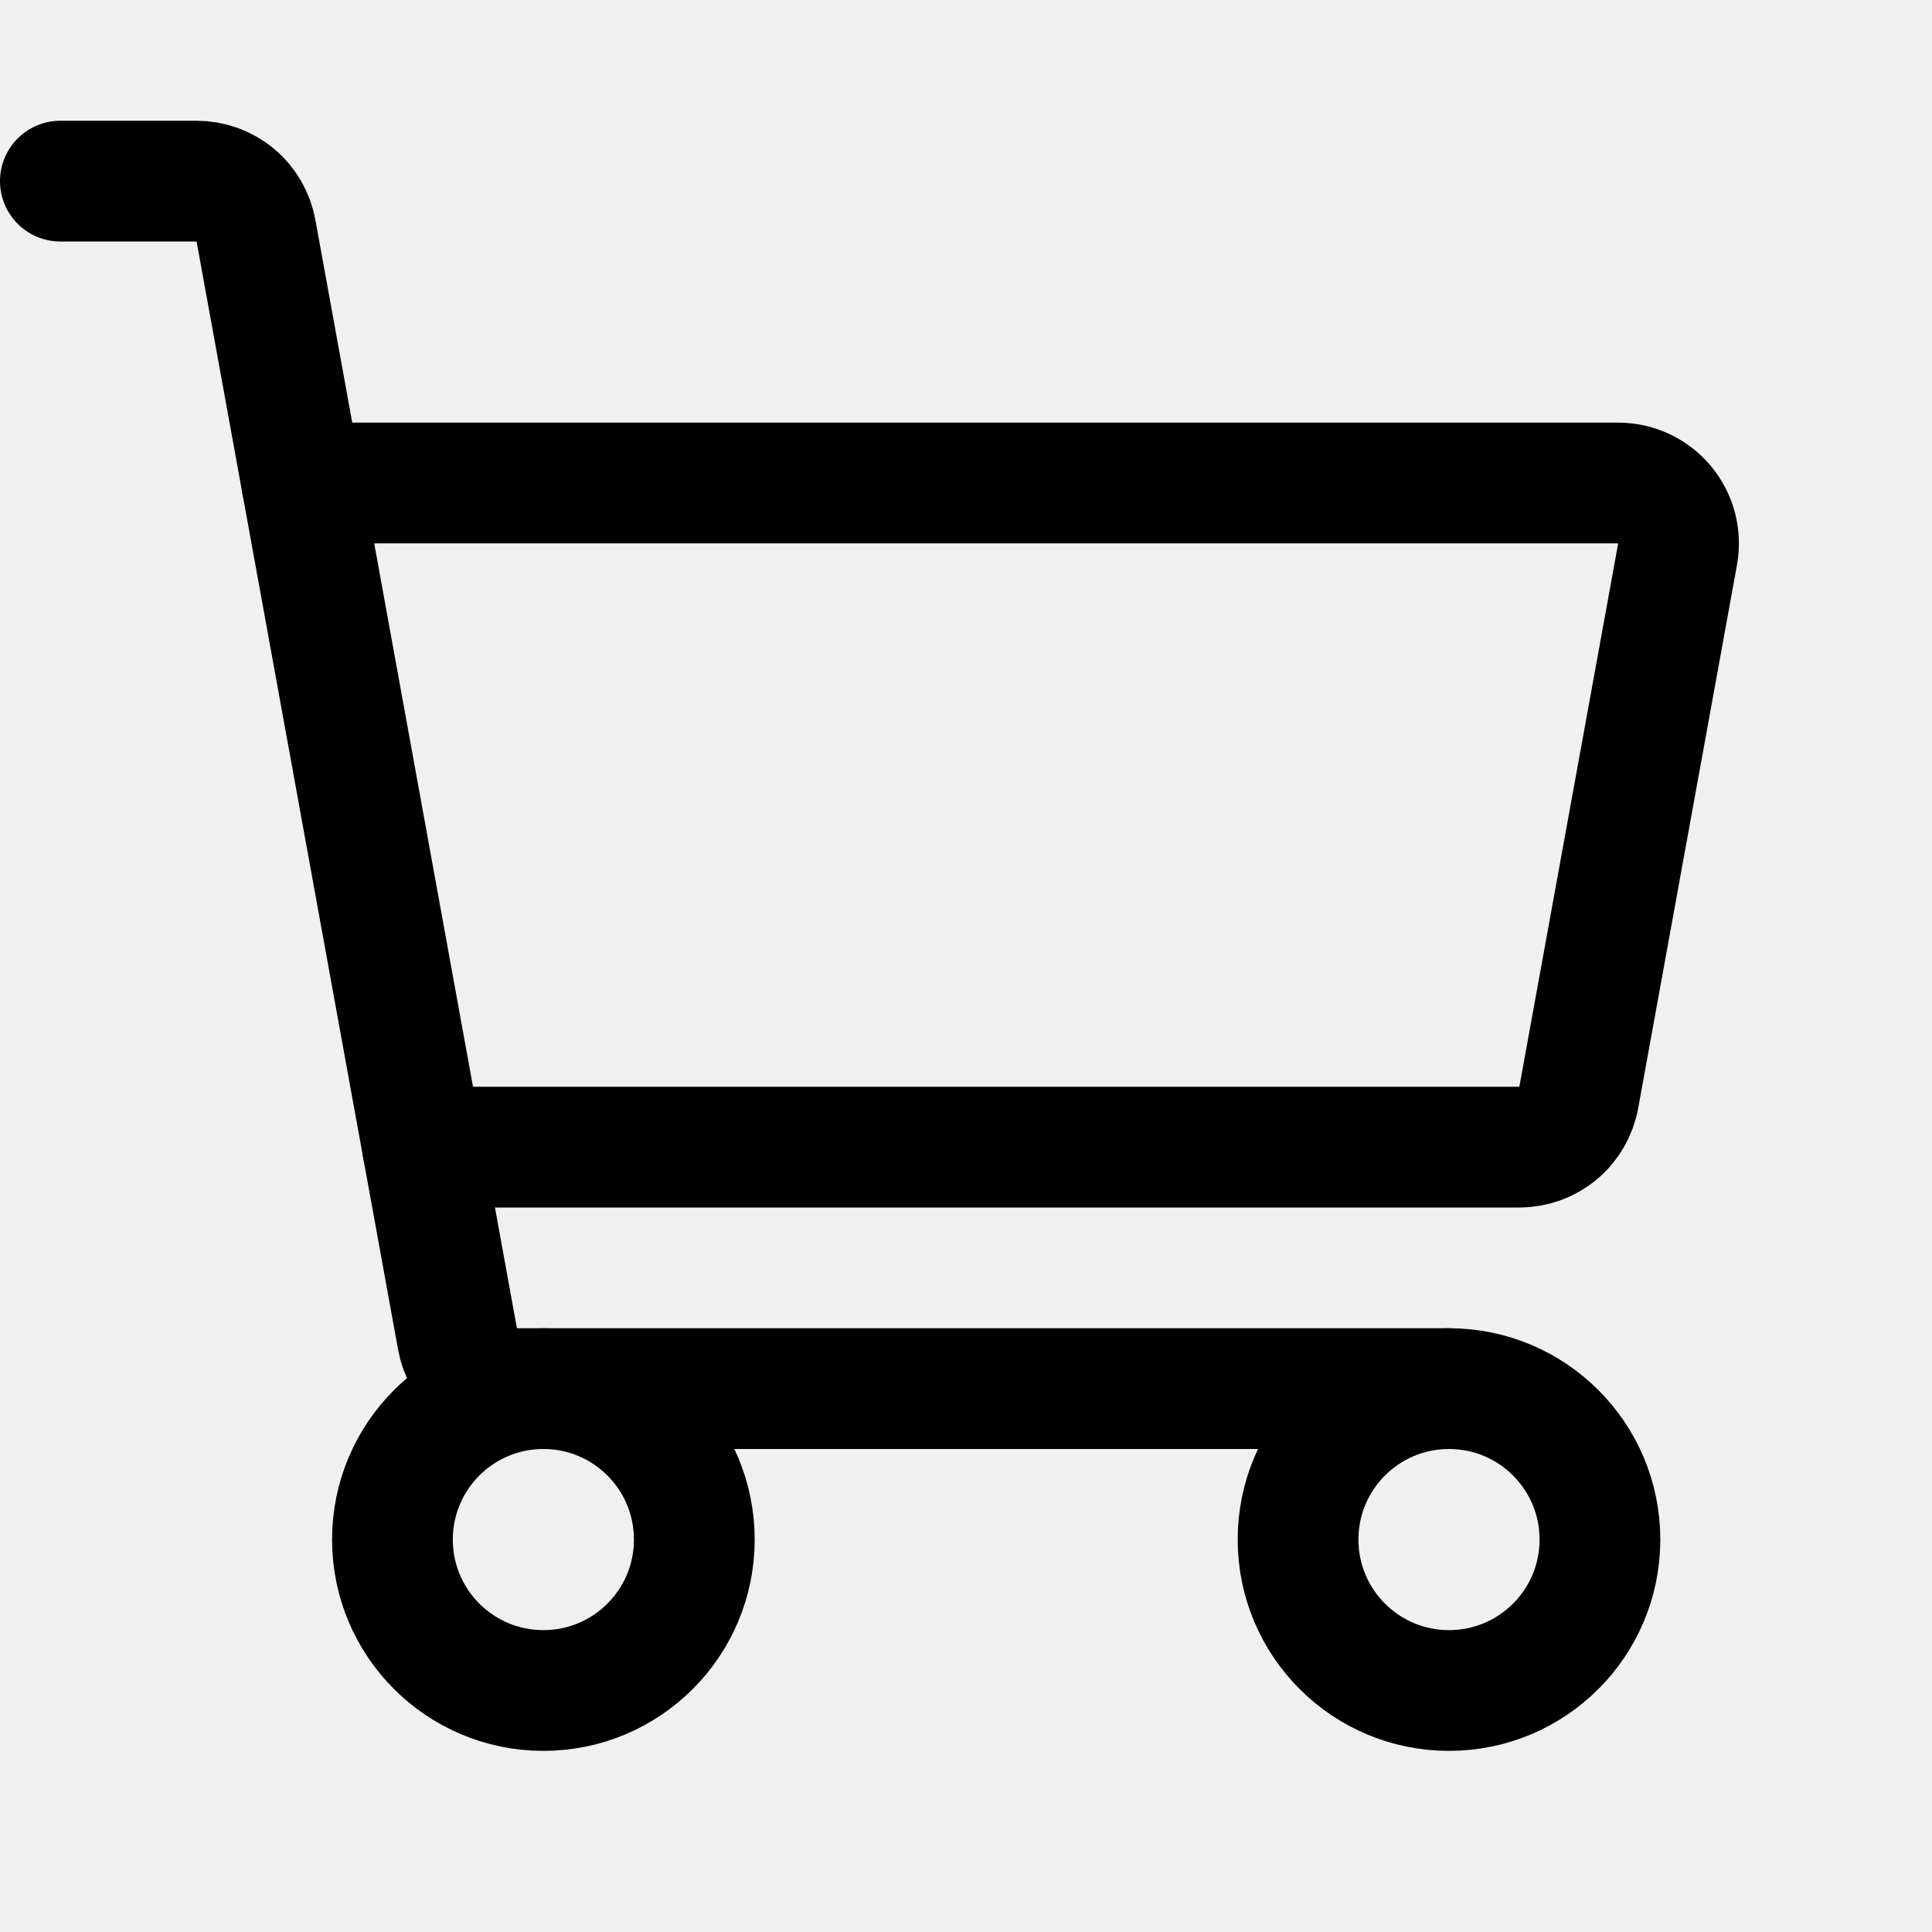
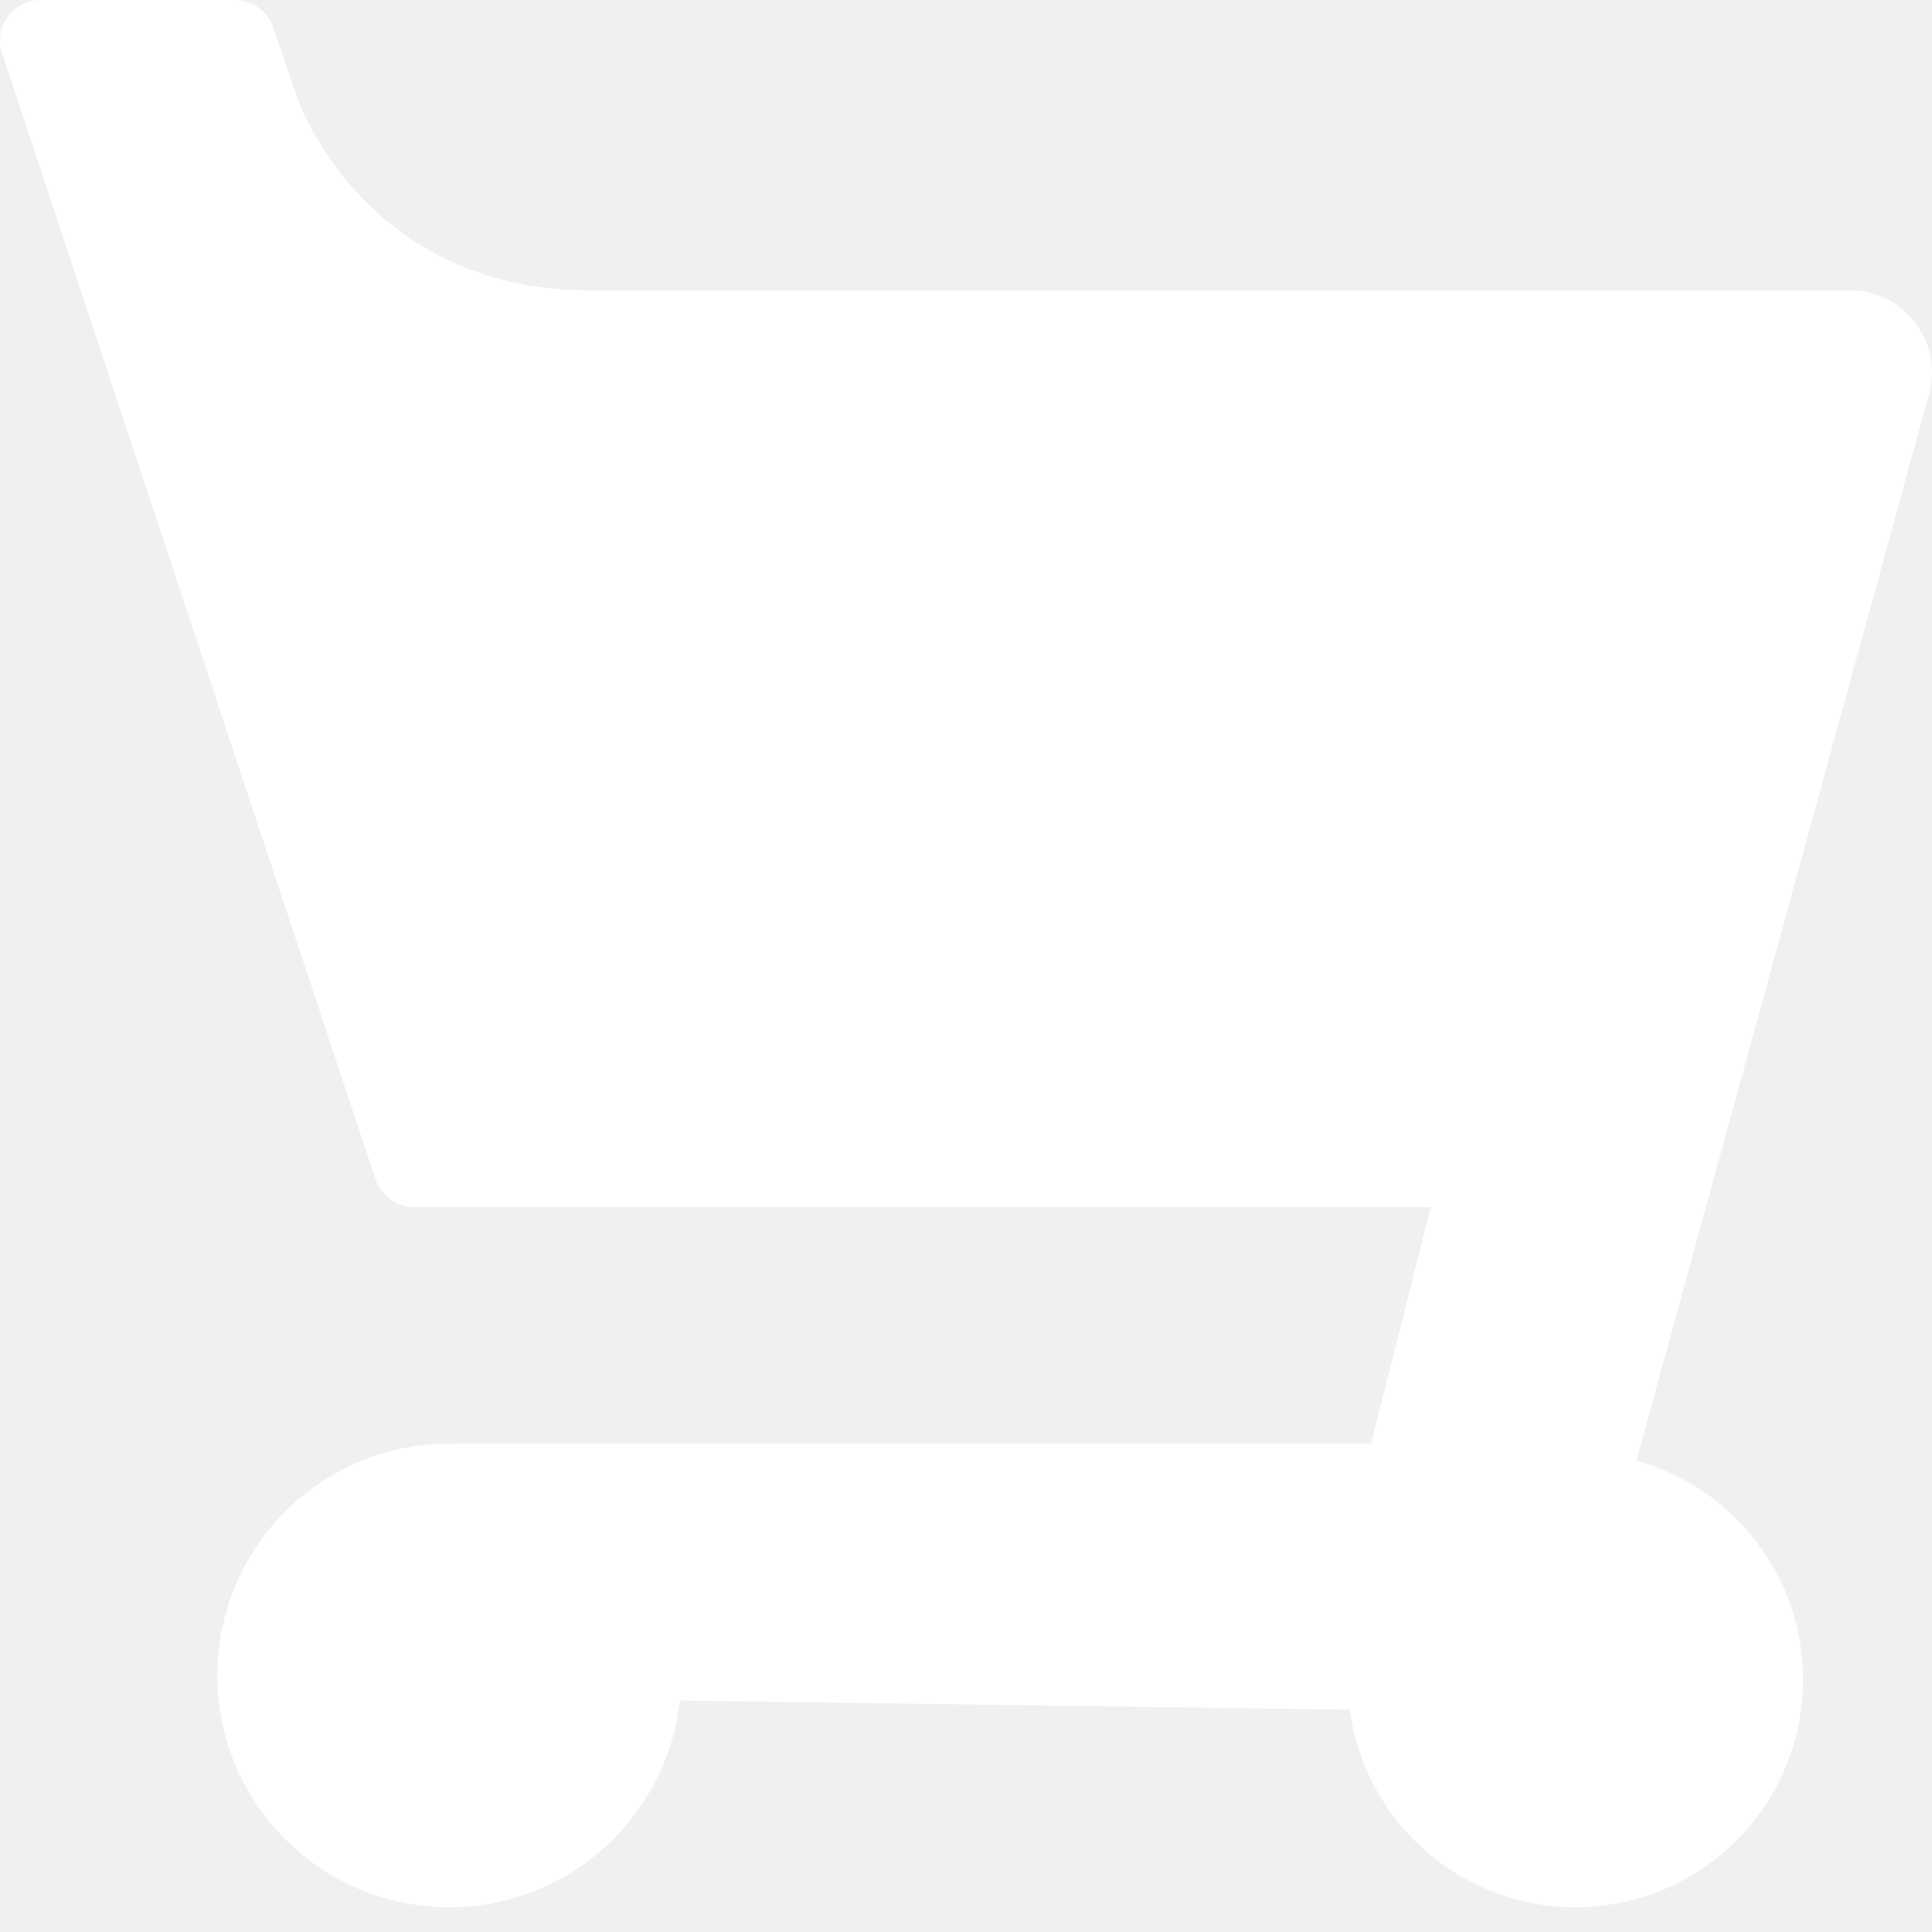
- <svg xmlns="http://www.w3.org/2000/svg" width="20" height="20" viewBox="0 0 32 32" fill="none">
-   <path d="M24 23H8.562C8.328 23 8.101 22.918 7.921 22.768C7.741 22.618 7.62 22.409 7.578 22.179L4.24 3.821C4.198 3.591 4.077 3.382 3.897 3.232C3.717 3.082 3.491 3 3.256 3H1" stroke="#000000" stroke-width="2px" stroke-linecap="round" stroke-linejoin="round" fill="none" />
-   <path d="M9 28C10.381 28 11.5 26.881 11.5 25.5C11.5 24.119 10.381 23 9 23C7.619 23 6.5 24.119 6.5 25.5C6.5 26.881 7.619 28 9 28Z" stroke="#000000" stroke-width="2px" stroke-linecap="round" stroke-linejoin="round" fill="none" />
-   <path d="M24 28C25.381 28 26.5 26.881 26.5 25.5C26.5 24.119 25.381 23 24 23C22.619 23 21.5 24.119 21.5 25.5C21.5 26.881 22.619 28 24 28Z" stroke="#000000" stroke-width="2px" stroke-linecap="round" stroke-linejoin="round" fill="none" />
-   <path d="M5 8H26.802C26.948 8 27.093 8.032 27.226 8.094C27.358 8.156 27.476 8.247 27.57 8.359C27.663 8.472 27.731 8.603 27.769 8.745C27.806 8.887 27.812 9.035 27.786 9.179L26.149 18.179C26.107 18.409 25.986 18.618 25.806 18.768C25.626 18.918 25.4 19 25.165 19H7" stroke="#000000" stroke-width="2px" stroke-linecap="round" stroke-linejoin="round" fill="none" />
+ <svg xmlns="http://www.w3.org/2000/svg" class="V3C5bO" width="14" height="14" viewBox="0 0 16 16">
+   <path class="_1bS9ic" d="M15.32 2.405H4.887C3 2.405 2.46.805 2.46.805L2.257.21C2.208.085 2.083 0 1.946 0H.336C.1 0-.064.24.024.46l.644 1.945L3.11 9.767c.047.137.175.23.32.23h8.418l-.493 1.958H3.768l.002.003c-.017 0-.033-.003-.05-.003-1.06 0-1.92.86-1.92 1.92s.86 1.92 1.92 1.92c.99 0 1.805-.75 1.91-1.712l5.55.076c.12.922.91 1.636 1.867 1.636 1.04 0 1.885-.844 1.885-1.885 0-.866-.584-1.593-1.38-1.814l2.423-8.832c.12-.433-.206-.86-.655-.86" fill="#FFFFFF" />
</svg>
